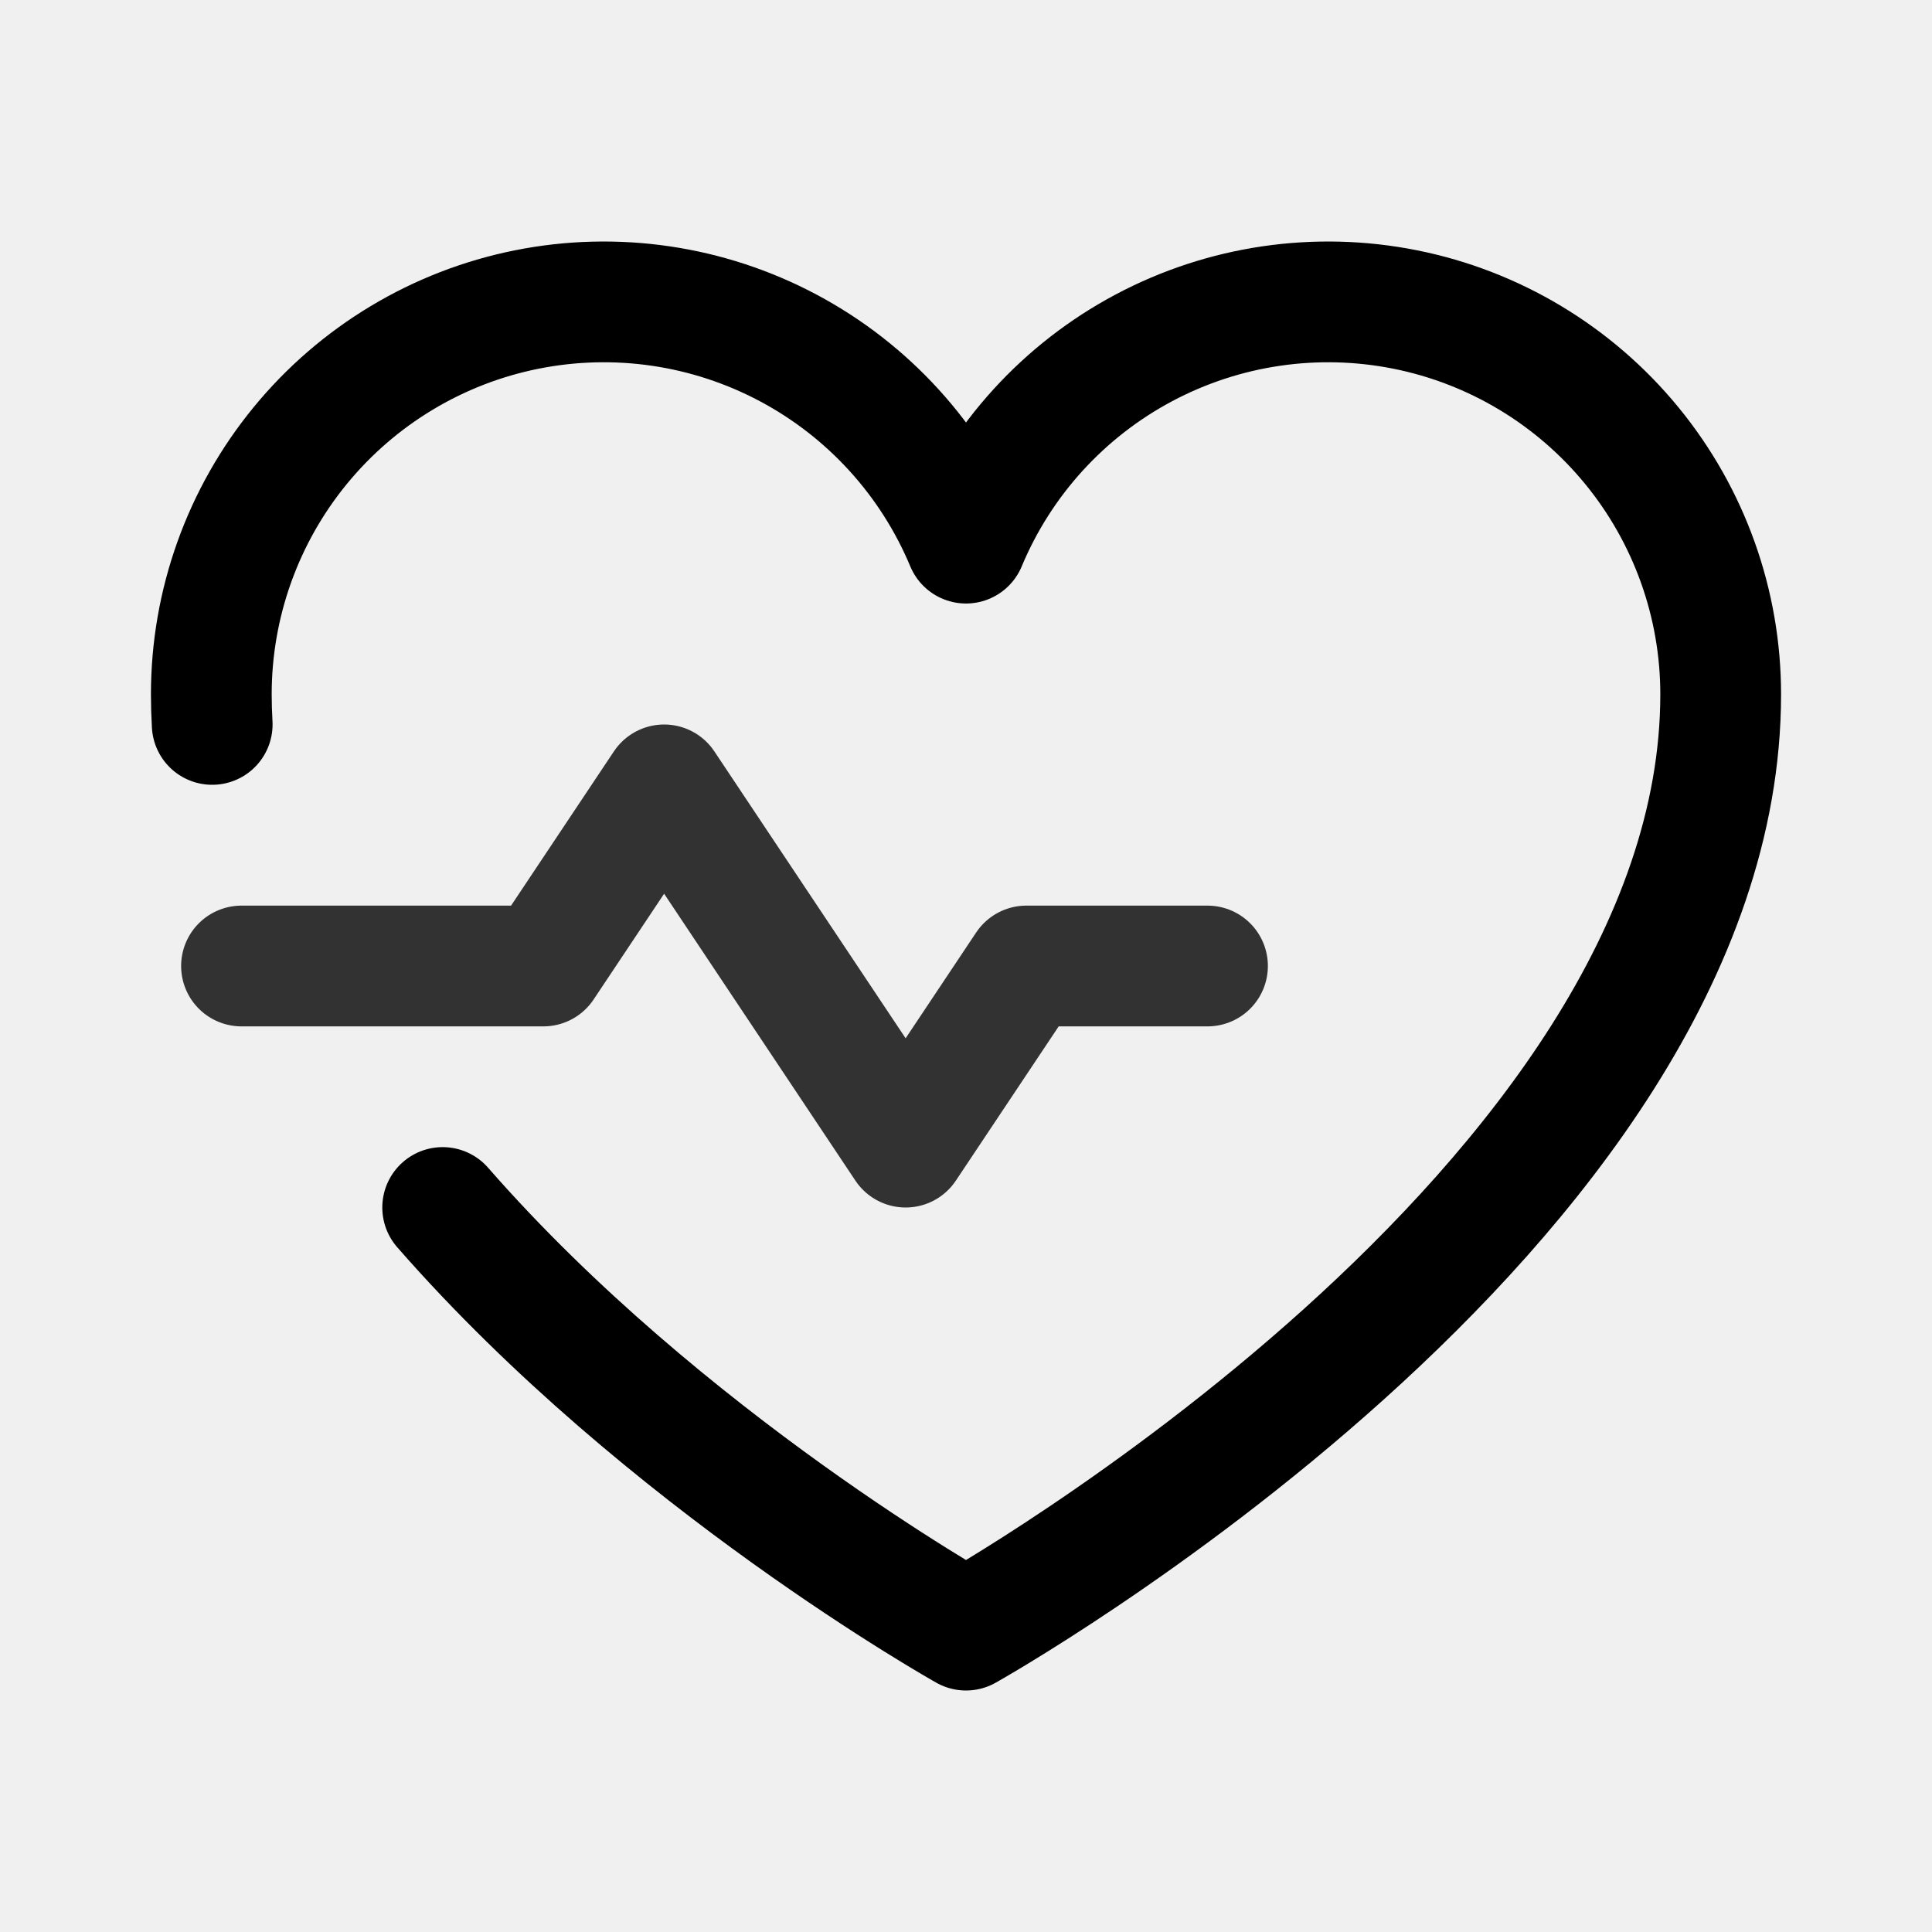
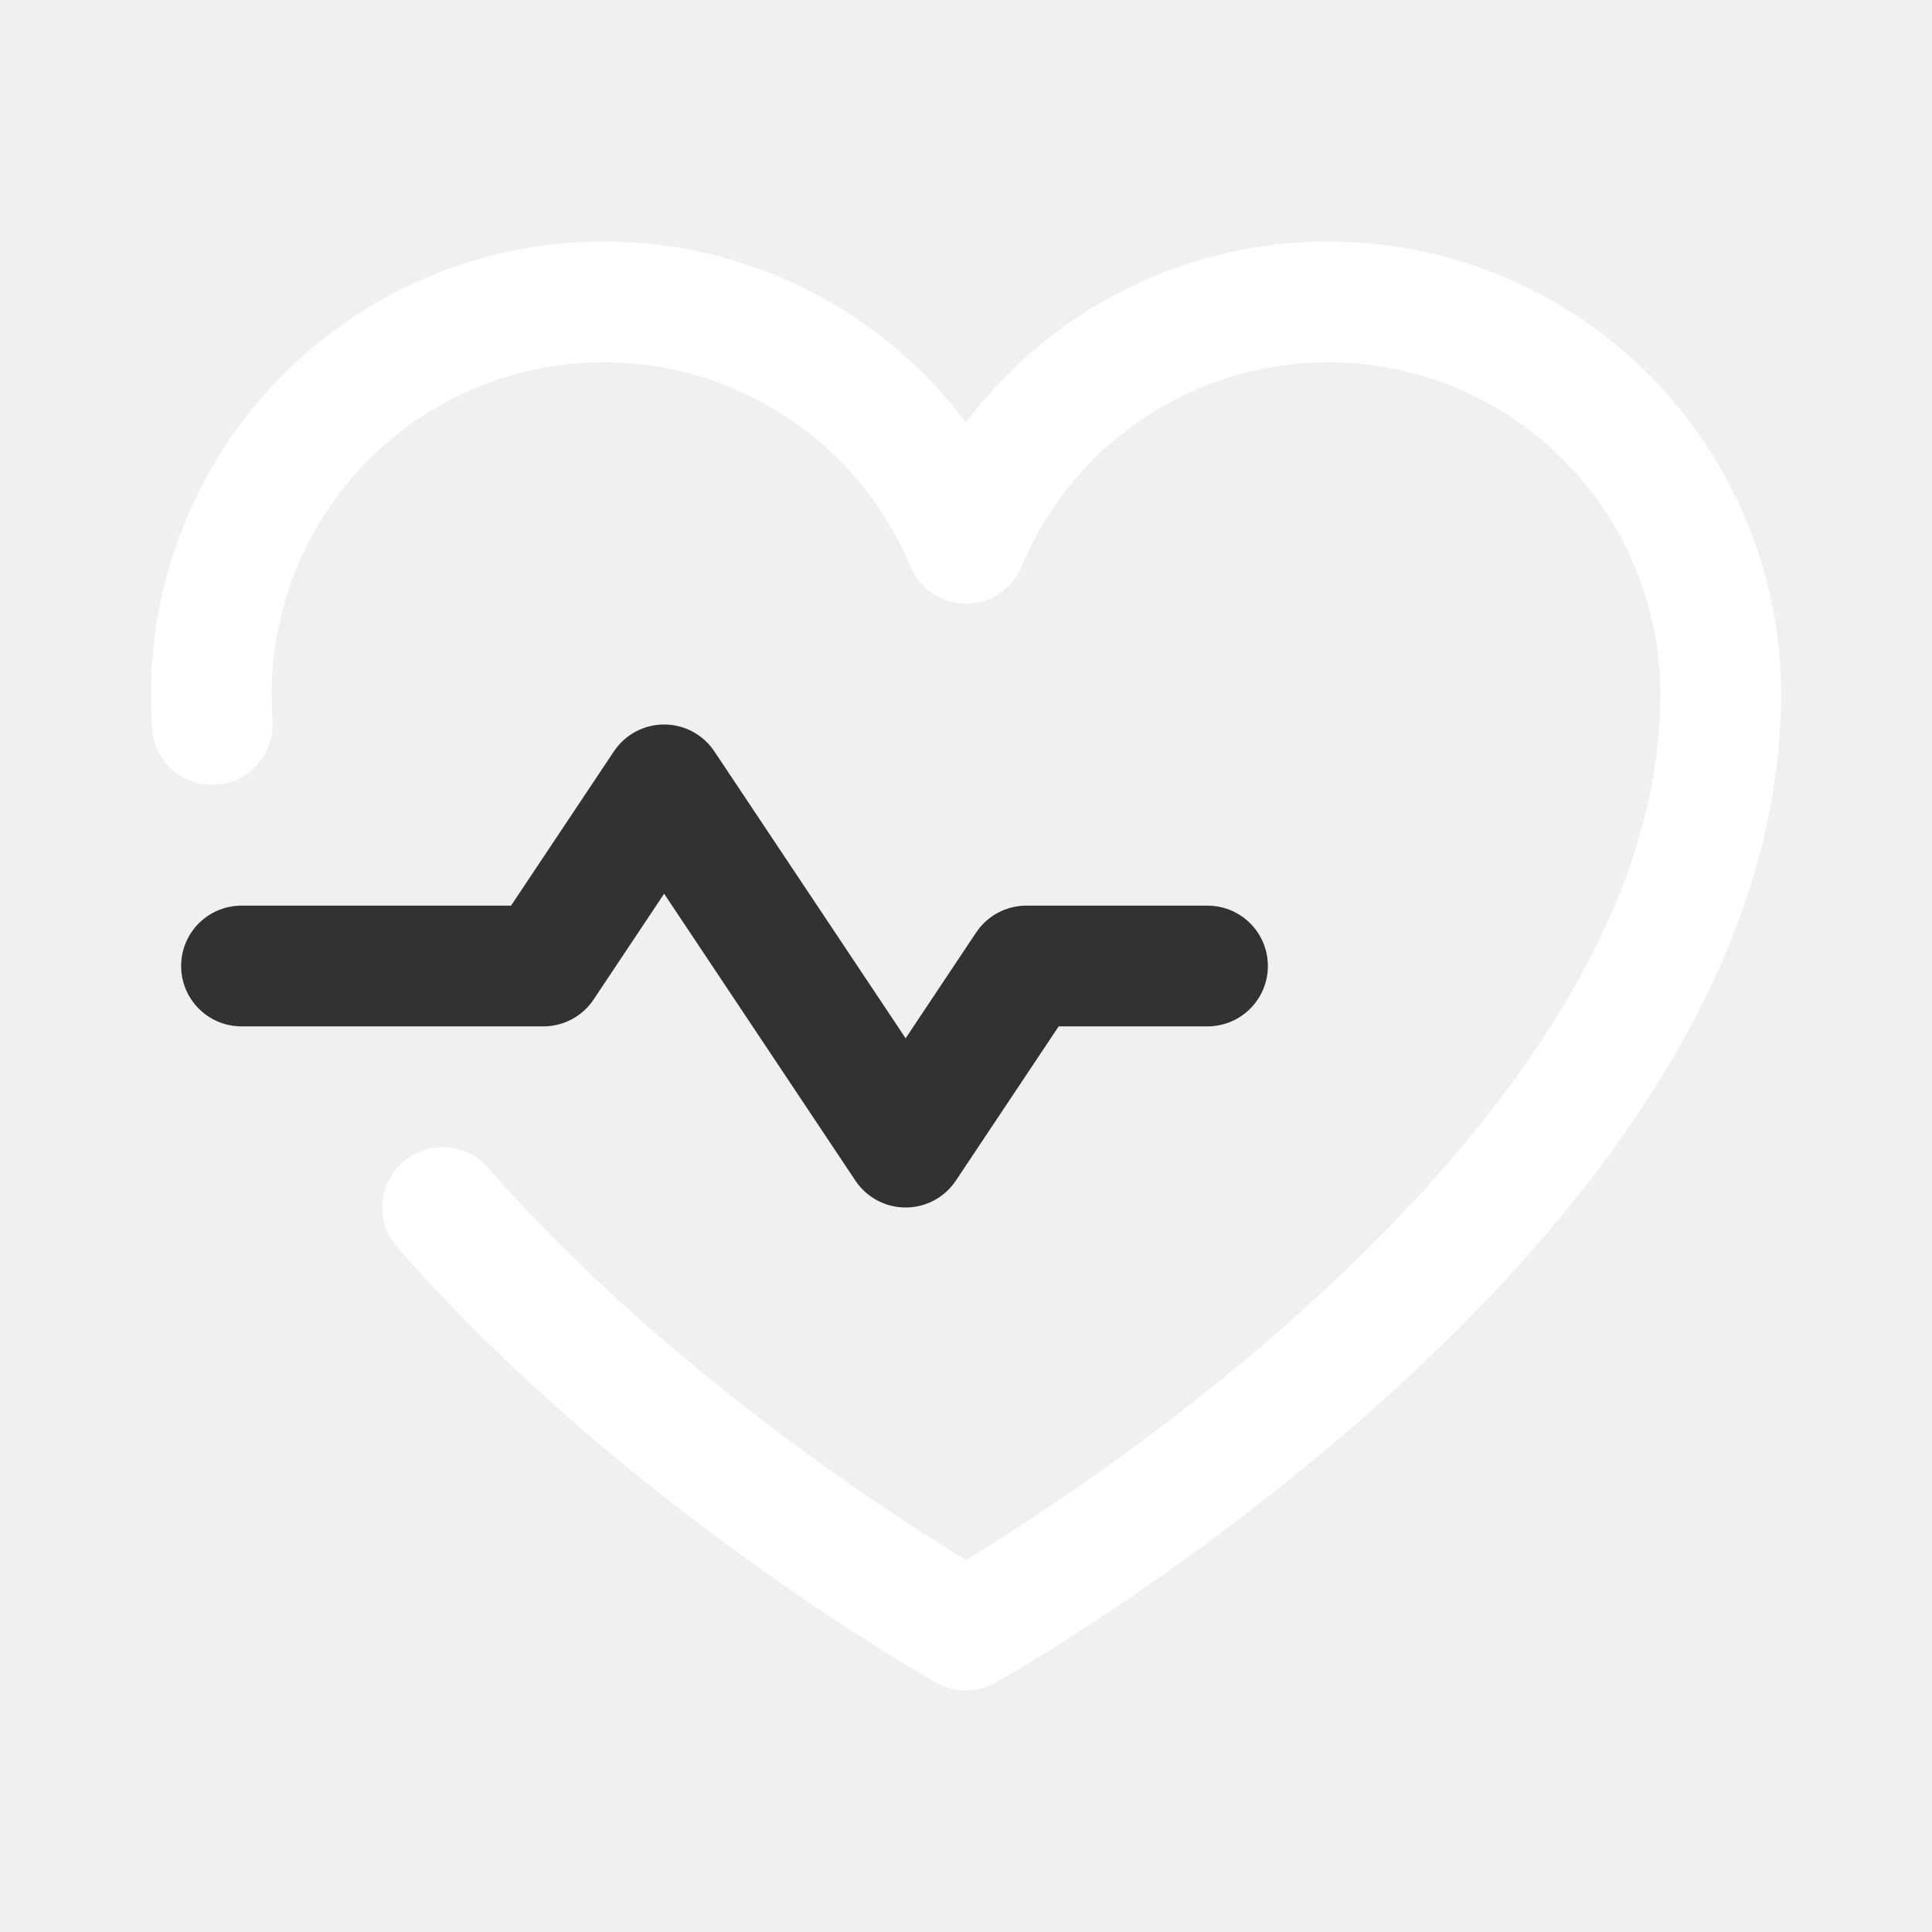
<svg xmlns="http://www.w3.org/2000/svg" width="24" height="24" viewBox="0 0 24 24" fill="none">
  <g id="Heartbeat">
    <path id="Vector" d="M3 12H6.75L8.25 9.75L11.25 14.25L12.75 12H15" stroke="#323232" stroke-width="1.5" stroke-linecap="round" stroke-linejoin="round" />
-     <path id="Vector_2" d="M2.636 8.999C2.629 8.875 2.625 8.75 2.625 8.625C2.625 7.498 3.016 6.406 3.73 5.535C4.444 4.664 5.438 4.066 6.543 3.845C7.648 3.624 8.795 3.792 9.79 4.321C10.785 4.85 11.566 5.707 12 6.747L12 6.747C12.434 5.707 13.215 4.85 14.21 4.321C15.205 3.792 16.352 3.624 17.457 3.845C18.562 4.066 19.556 4.664 20.27 5.535C20.984 6.406 21.375 7.498 21.375 8.625C21.375 15 12 20.25 12 20.25C12 20.25 8.255 18.153 5.499 15" stroke="black" stroke-width="1.5" stroke-linecap="round" stroke-linejoin="round" />
+     <path id="Vector_2" d="M2.636 8.999C2.629 8.875 2.625 8.75 2.625 8.625C2.625 7.498 3.016 6.406 3.73 5.535C4.444 4.664 5.438 4.066 6.543 3.845C7.648 3.624 8.795 3.792 9.79 4.321C10.785 4.85 11.566 5.707 12 6.747L12 6.747C12.434 5.707 13.215 4.85 14.21 4.321C15.205 3.792 16.352 3.624 17.457 3.845C18.562 4.066 19.556 4.664 20.27 5.535C20.984 6.406 21.375 7.498 21.375 8.625C21.375 15 12 20.25 12 20.25C12 20.25 8.255 18.153 5.499 15" stroke="white" stroke-width="1.5" stroke-linecap="round" stroke-linejoin="round" />
  </g>
</svg>
